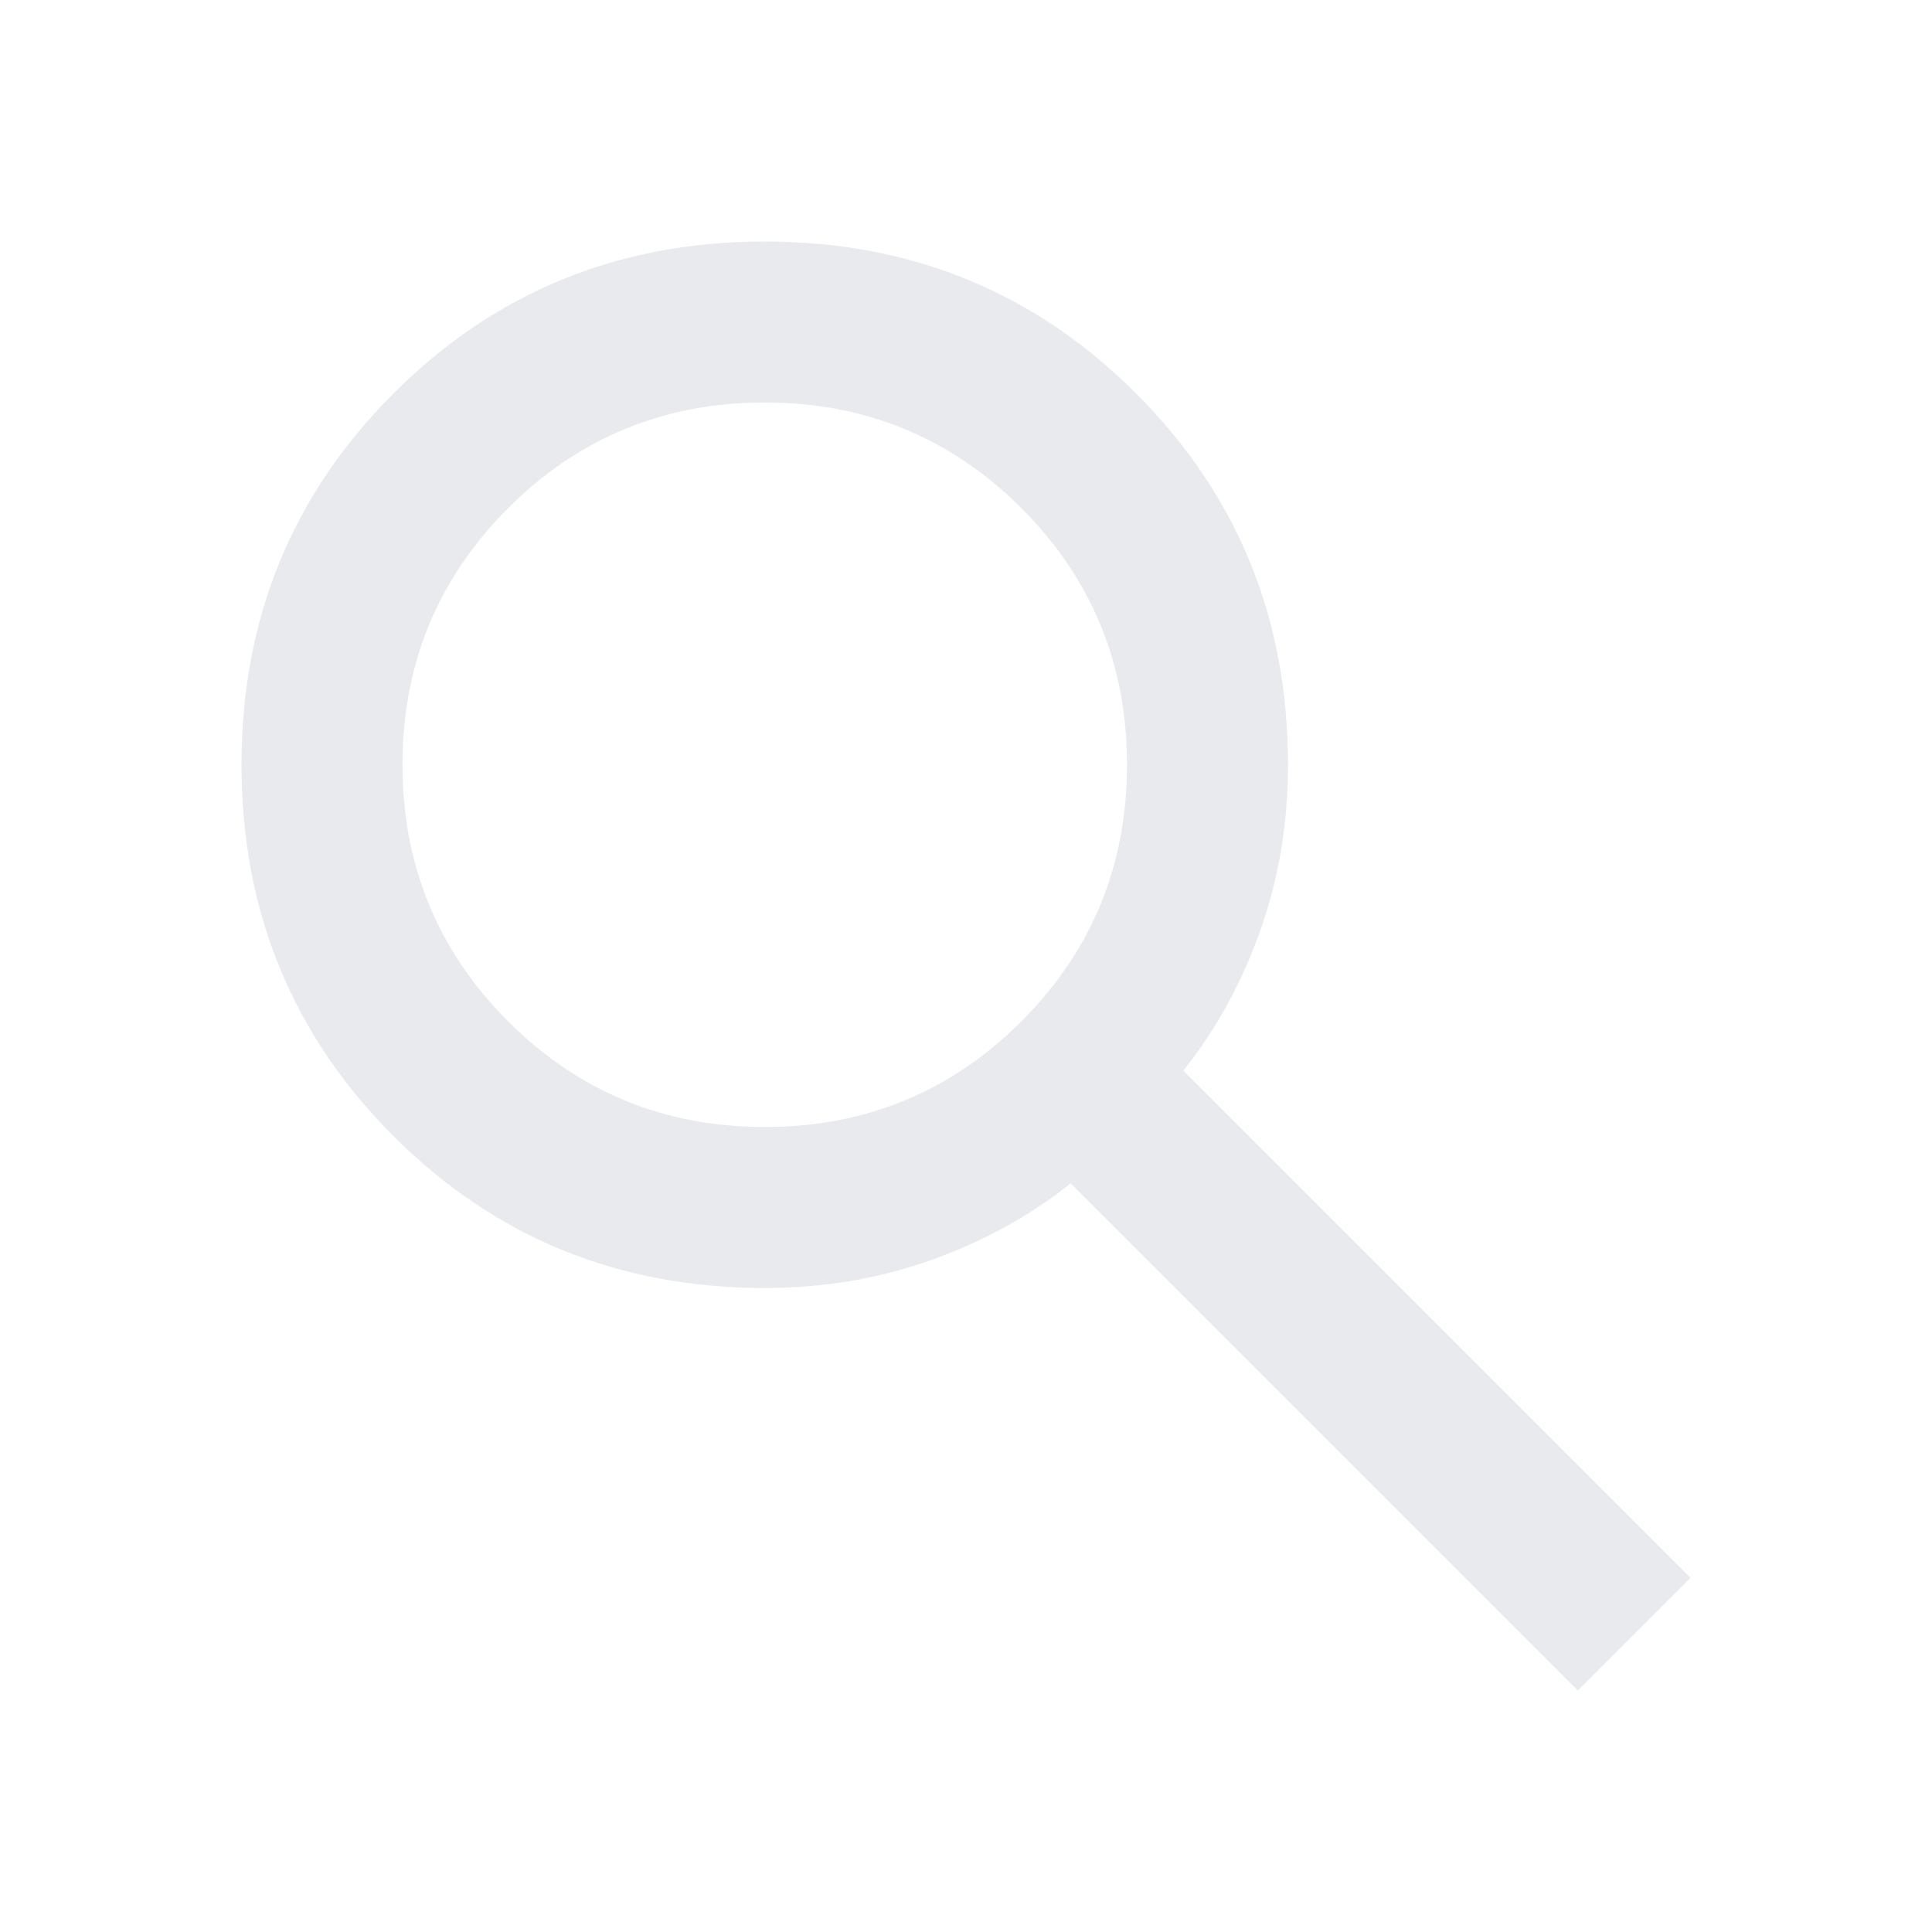
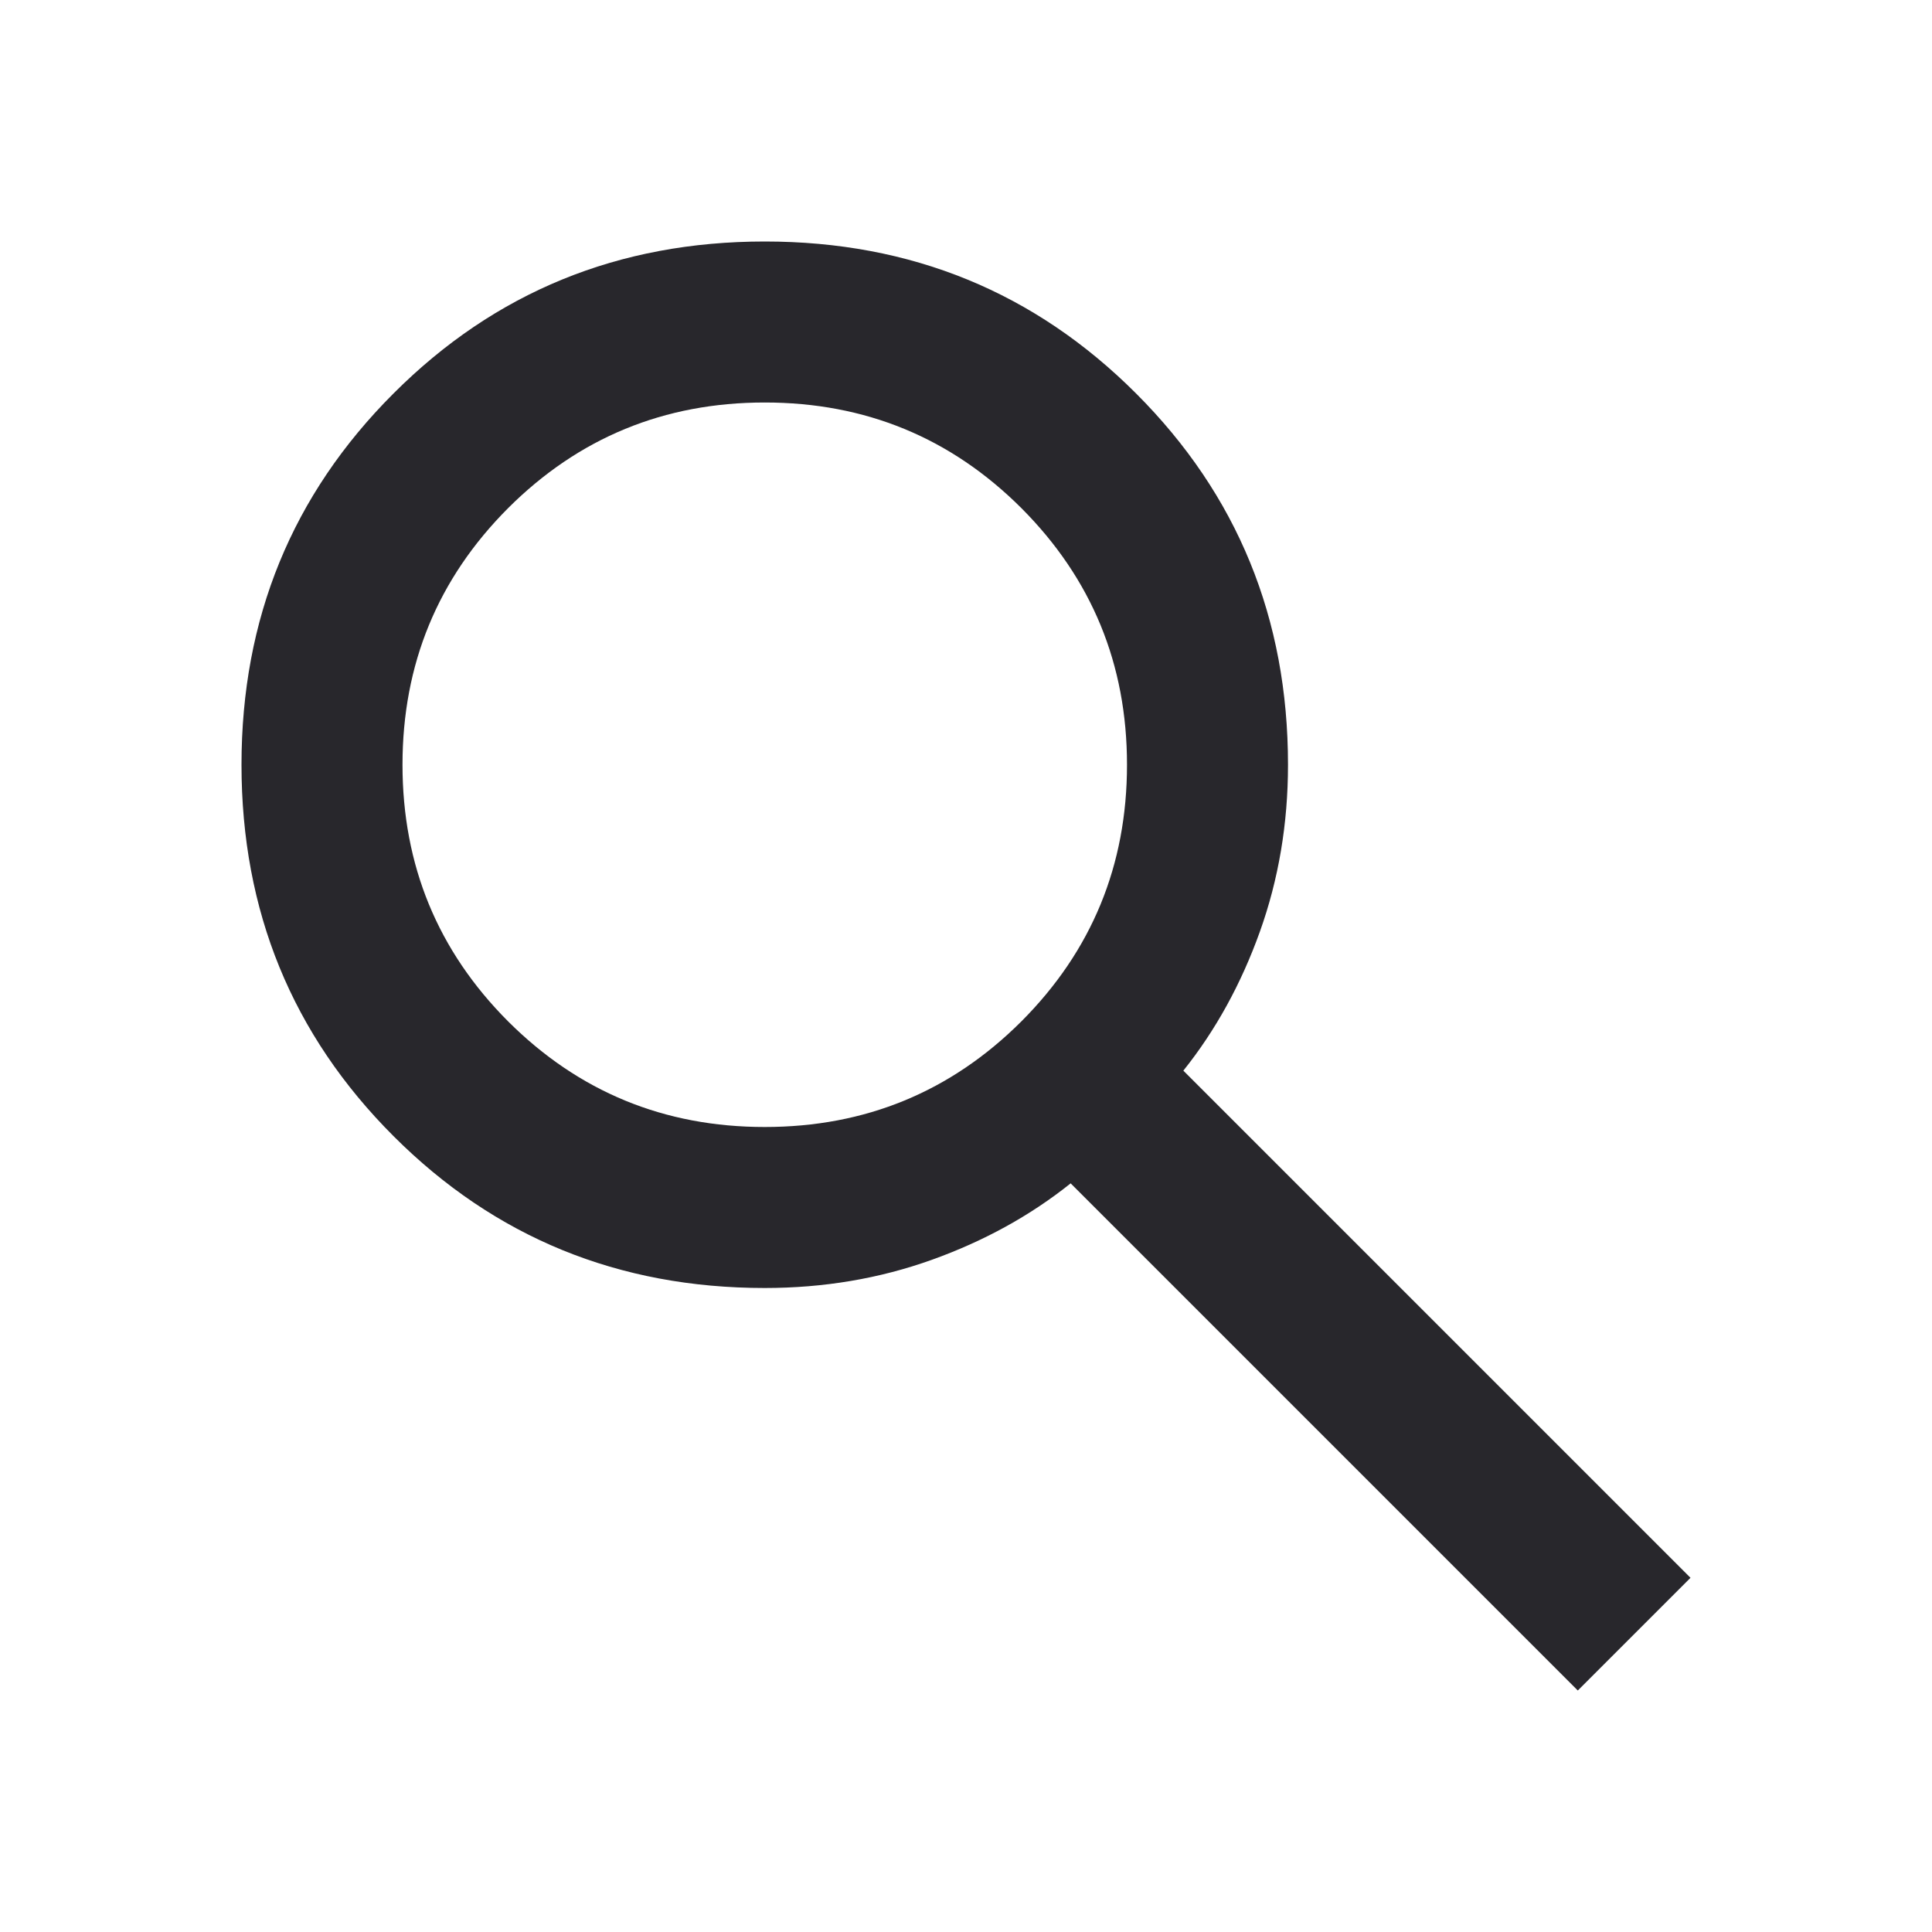
<svg xmlns="http://www.w3.org/2000/svg" width="24" height="24" viewBox="0 0 24 24" fill="none">
-   <path d="M19.6 21L13.3 14.7C12.8 15.1 12.225 15.417 11.575 15.65C10.925 15.883 10.233 16 9.5 16C7.683 16 6.146 15.371 4.888 14.113C3.629 12.854 3 11.317 3 9.5C3 7.683 3.629 6.146 4.888 4.888C6.146 3.629 7.683 3 9.5 3C11.317 3 12.854 3.629 14.113 4.888C15.371 6.146 16 7.683 16 9.5C16 10.233 15.883 10.925 15.65 11.575C15.417 12.225 15.1 12.8 14.7 13.3L21 19.6L19.6 21ZM9.5 14C10.75 14 11.812 13.562 12.688 12.688C13.562 11.812 14 10.75 14 9.5C14 8.25 13.562 7.188 12.688 6.312C11.812 5.438 10.75 5 9.5 5C8.25 5 7.188 5.438 6.312 6.312C5.438 7.188 5 8.25 5 9.5C5 10.75 5.438 11.812 6.312 12.688C7.188 13.562 8.25 14 9.5 14Z" fill="#E8EAED" />
+   <path d="M19.6 21L13.3 14.7C12.8 15.1 12.225 15.417 11.575 15.65C10.925 15.883 10.233 16 9.5 16C7.683 16 6.146 15.371 4.888 14.113C3.629 12.854 3 11.317 3 9.5C3 7.683 3.629 6.146 4.888 4.888C6.146 3.629 7.683 3 9.5 3C11.317 3 12.854 3.629 14.113 4.888C15.371 6.146 16 7.683 16 9.5C16 10.233 15.883 10.925 15.65 11.575C15.417 12.225 15.1 12.8 14.7 13.3L21 19.6L19.6 21ZM9.5 14C10.75 14 11.812 13.562 12.688 12.688C13.562 11.812 14 10.75 14 9.5C14 8.25 13.562 7.188 12.688 6.312C11.812 5.438 10.75 5 9.5 5C8.25 5 7.188 5.438 6.312 6.312C5.438 7.188 5 8.25 5 9.5C5 10.75 5.438 11.812 6.312 12.688C7.188 13.562 8.25 14 9.5 14Z" fill="#28272C" />
</svg>
